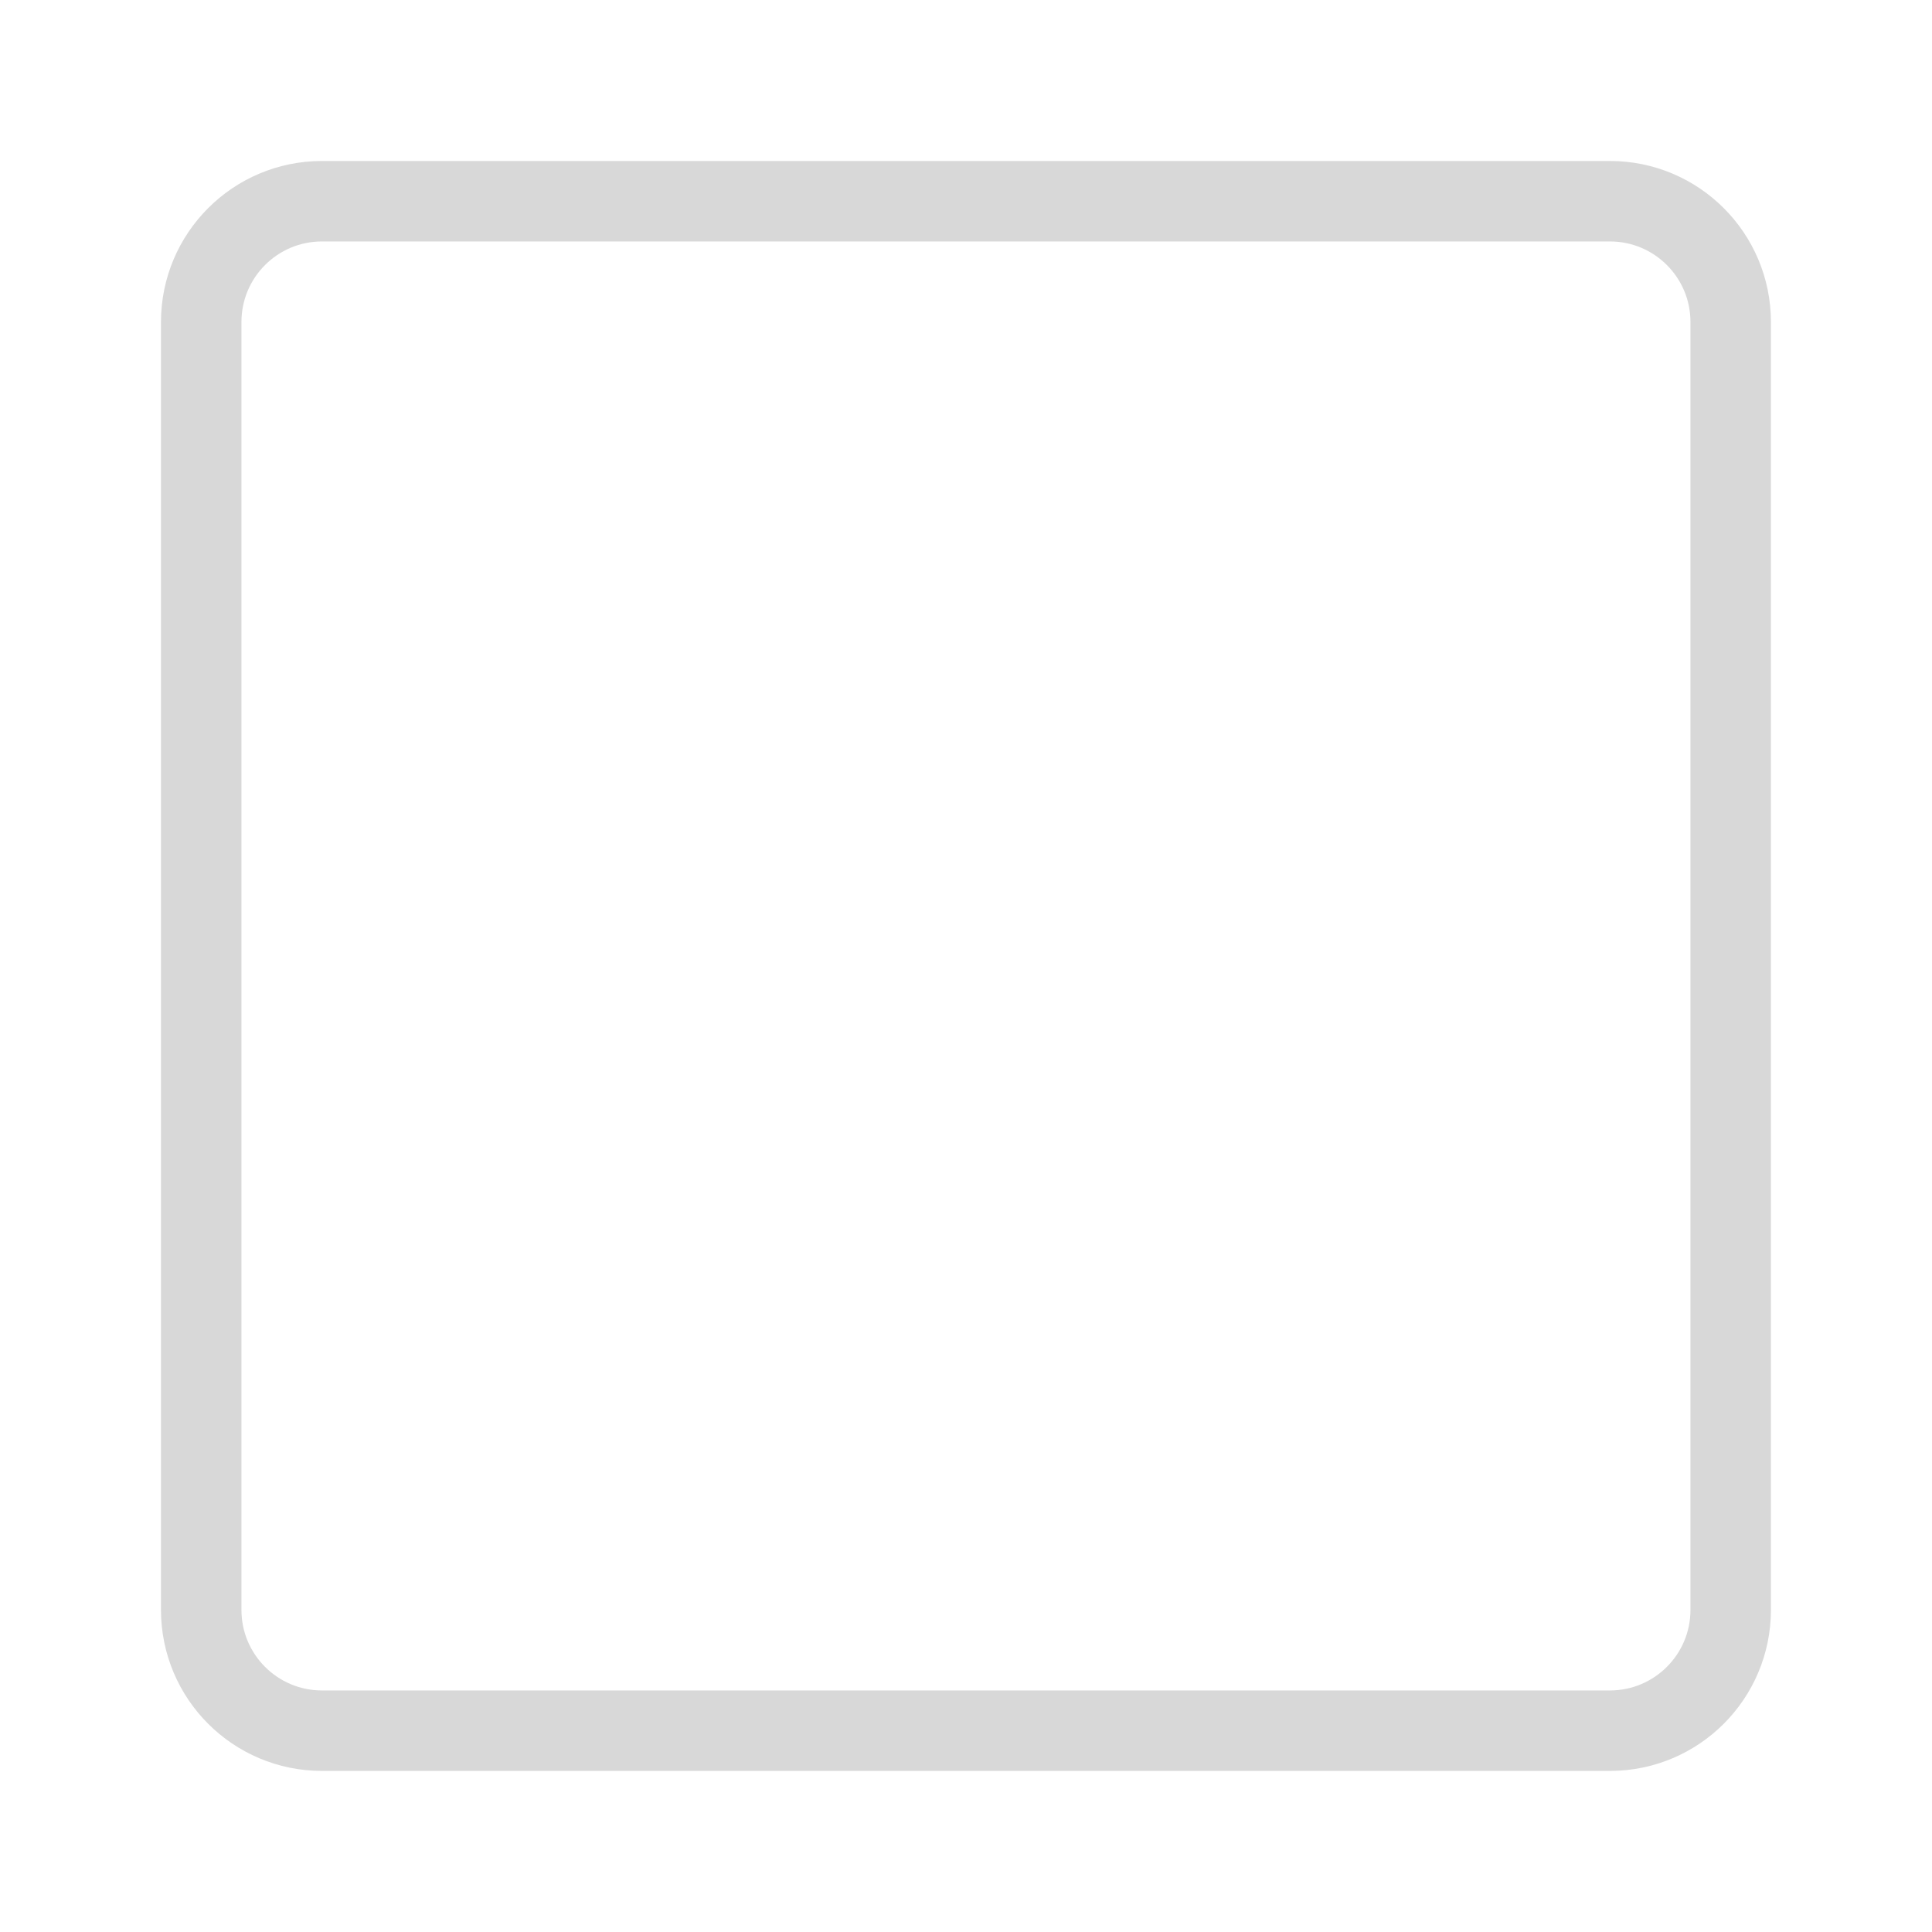
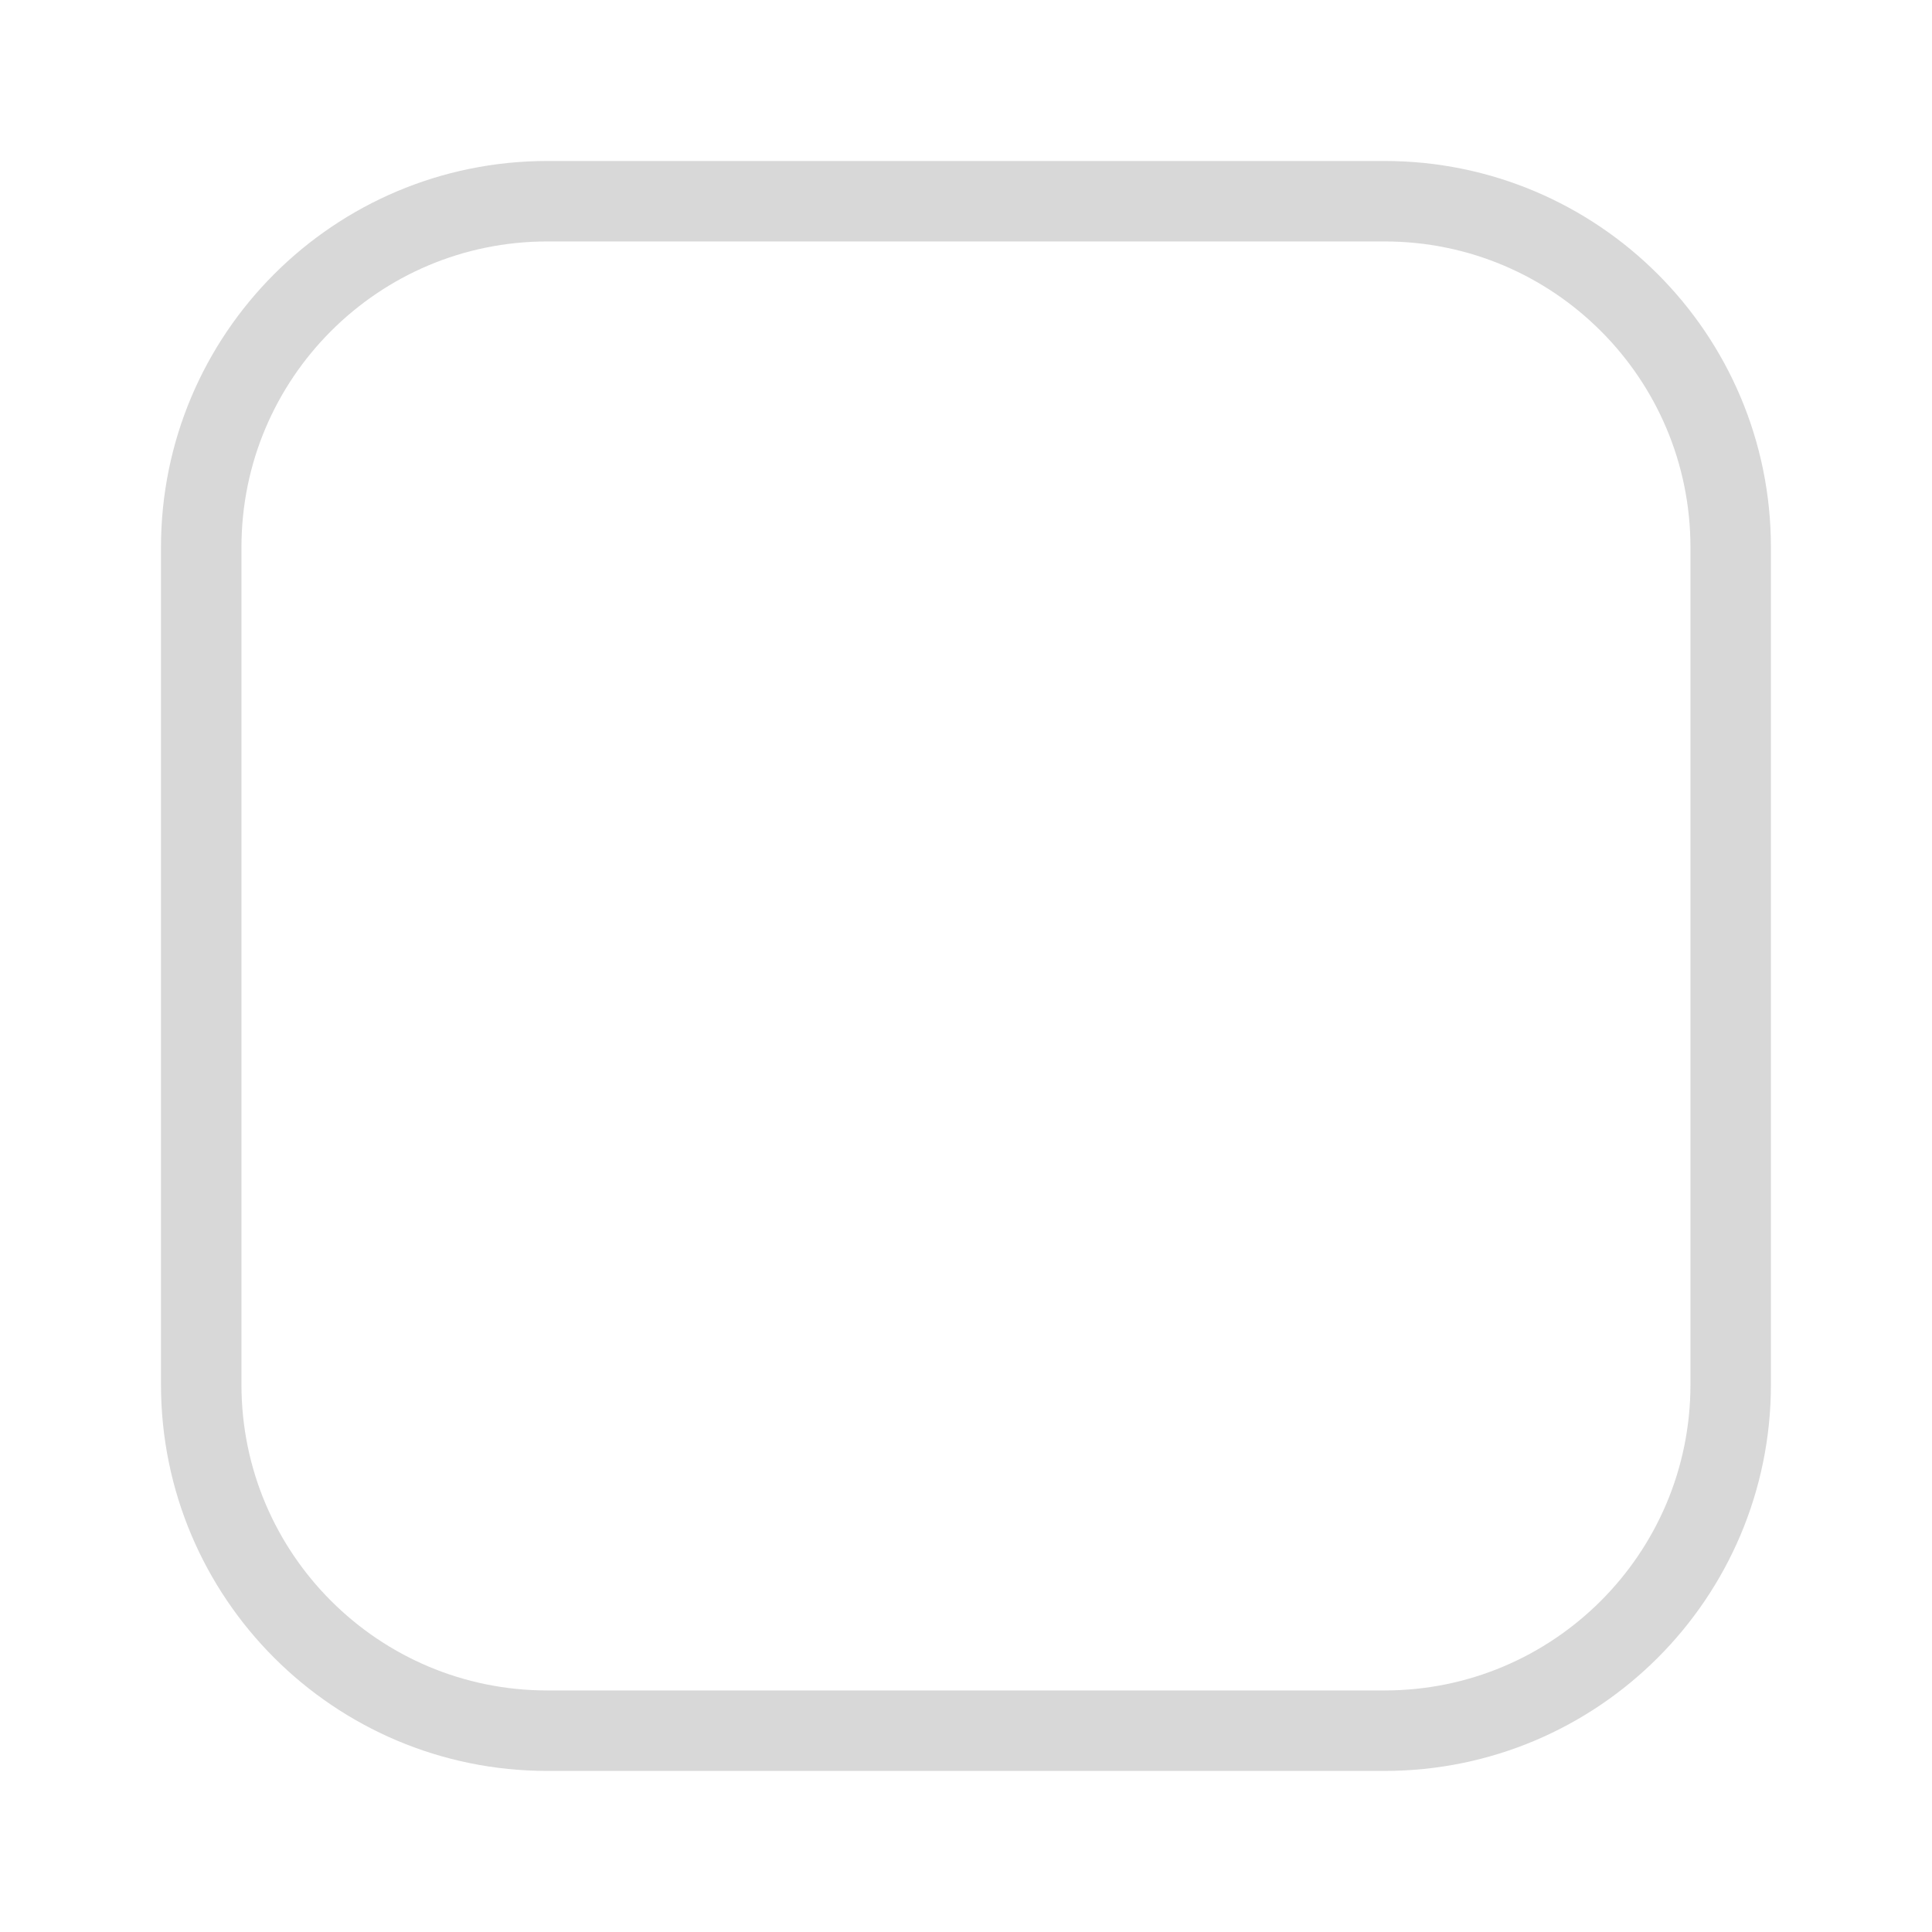
<svg xmlns="http://www.w3.org/2000/svg" width="20" height="20" viewBox="0 0 20 20" fill="none">
-   <rect x="2.083" y="2.083" width="15.833" height="15.833" rx="1.25" stroke="#D8D8D8" stroke-width="0.833" />
+   <rect x="2.083" y="2.083" width="15.833" height="15.833" rx="3.583" stroke="#D8D8D8" stroke-width="0.833" />
</svg>
